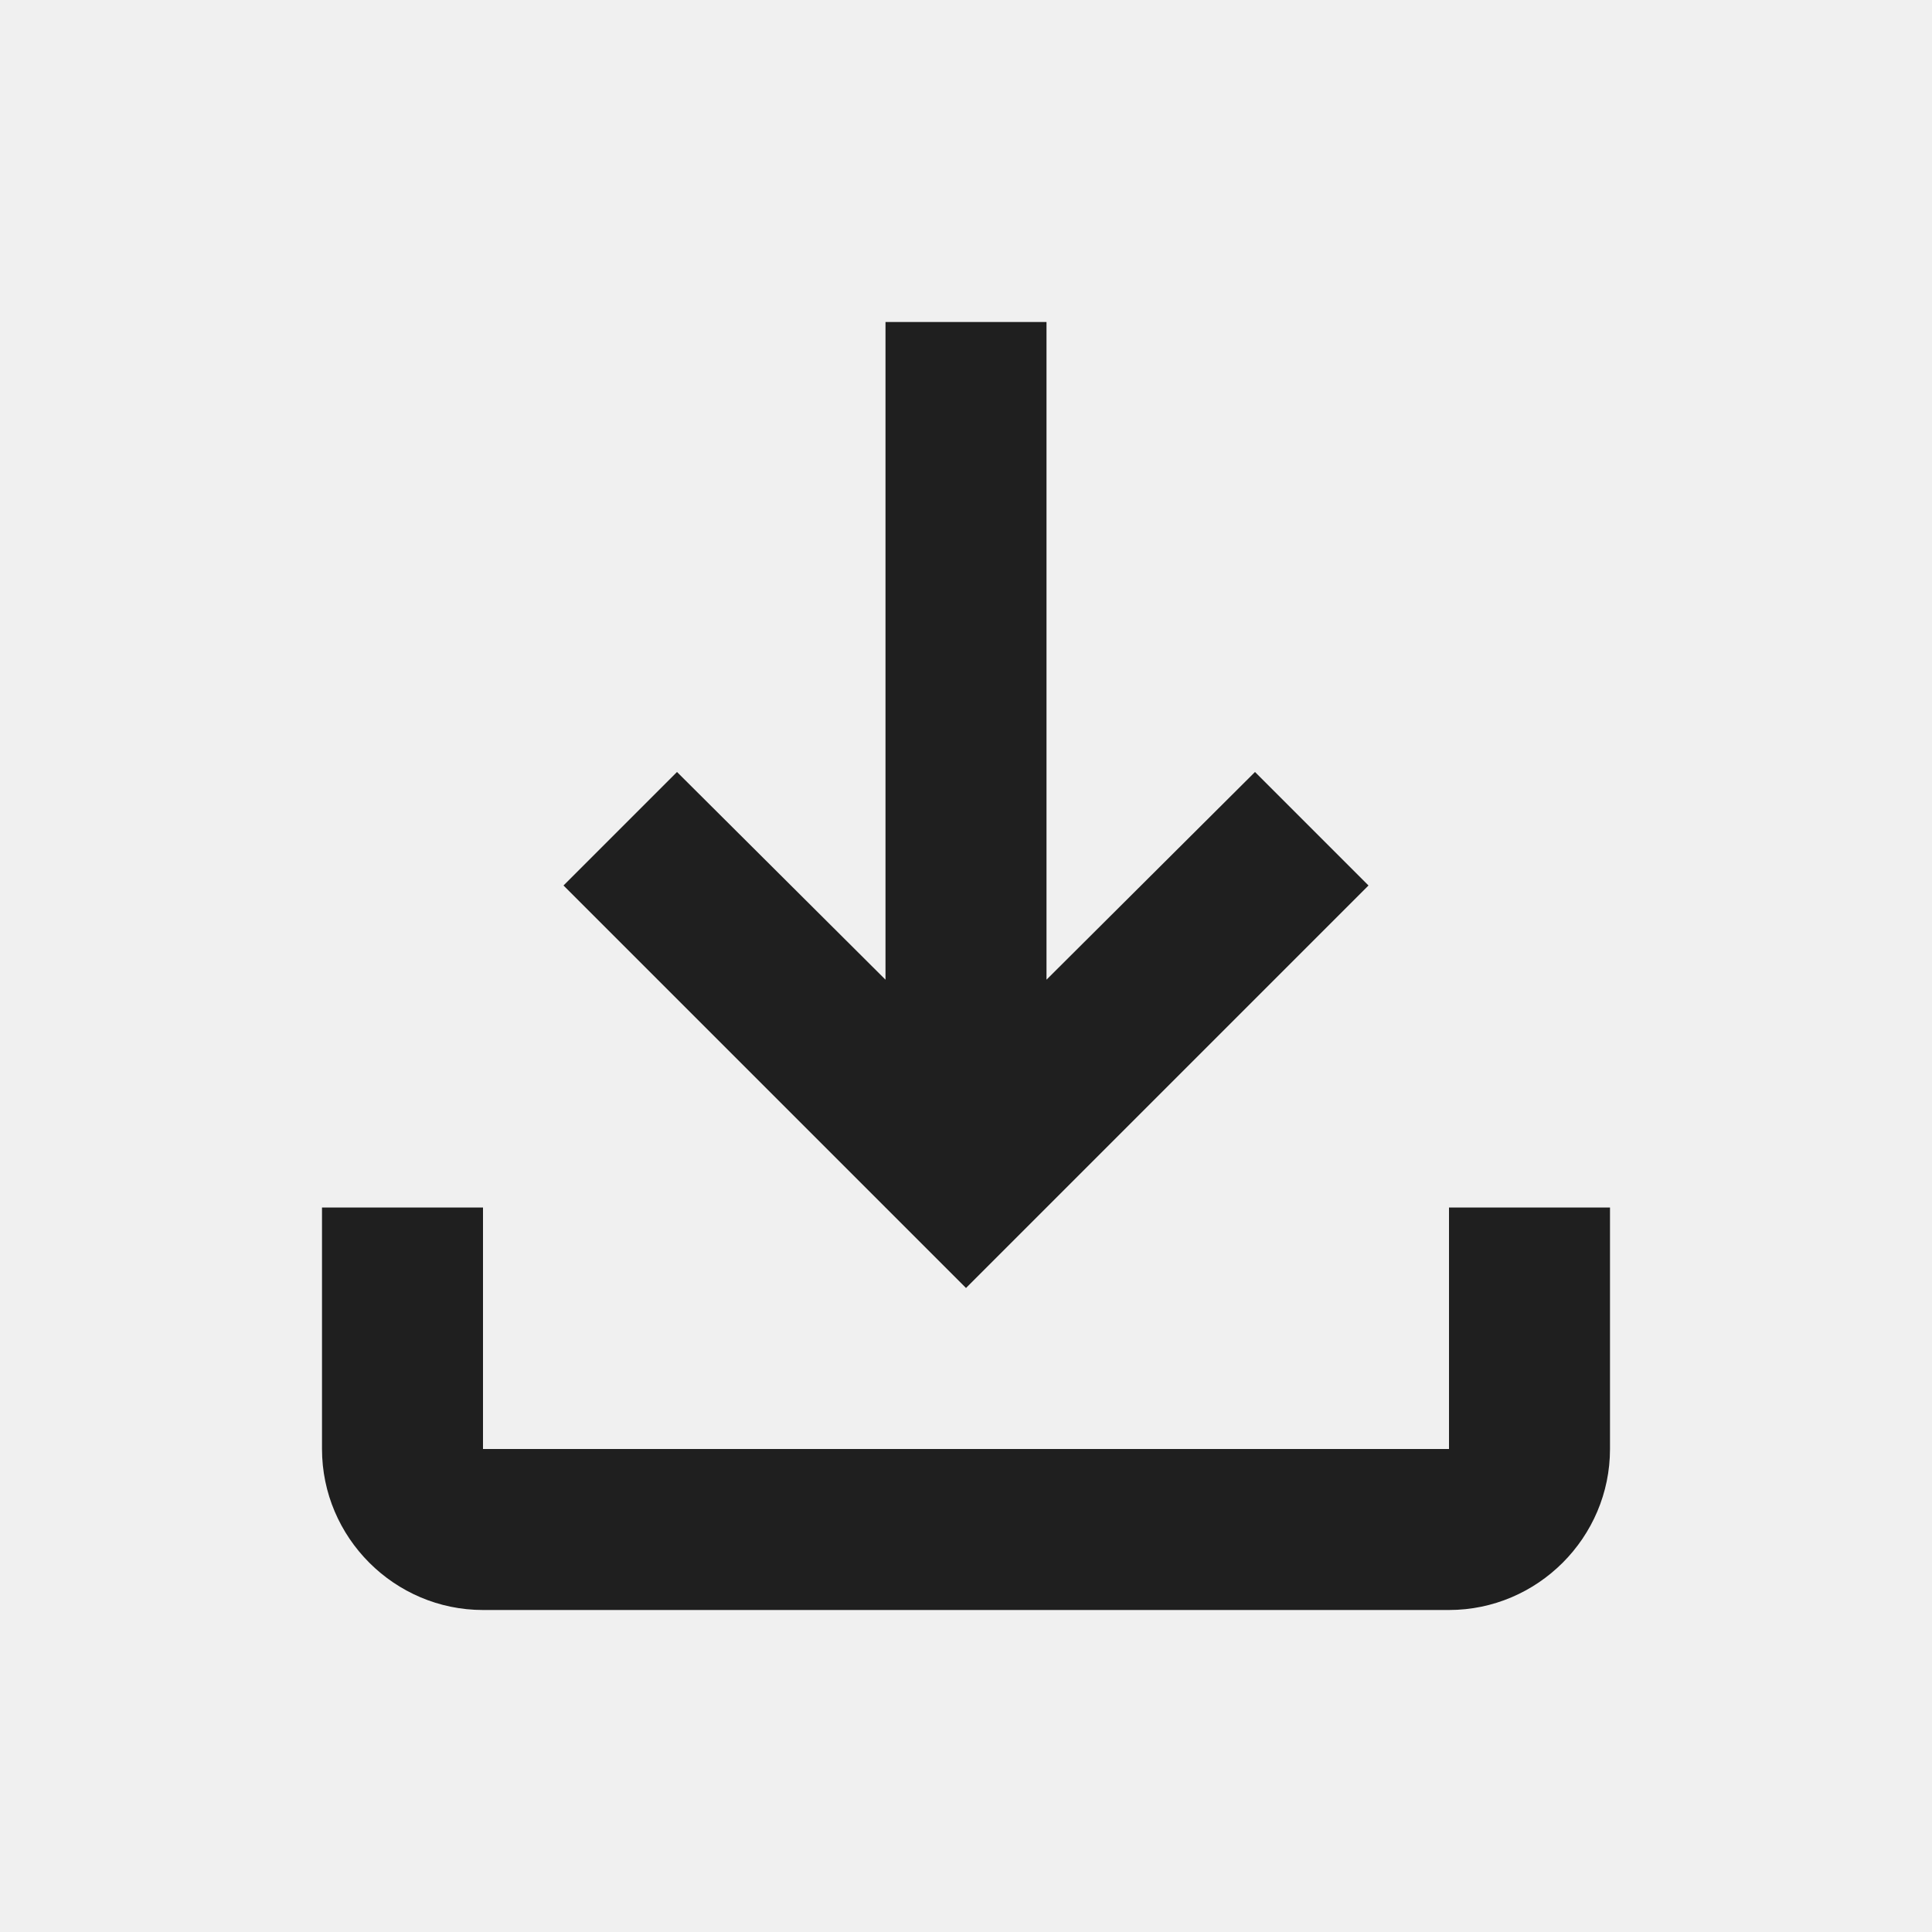
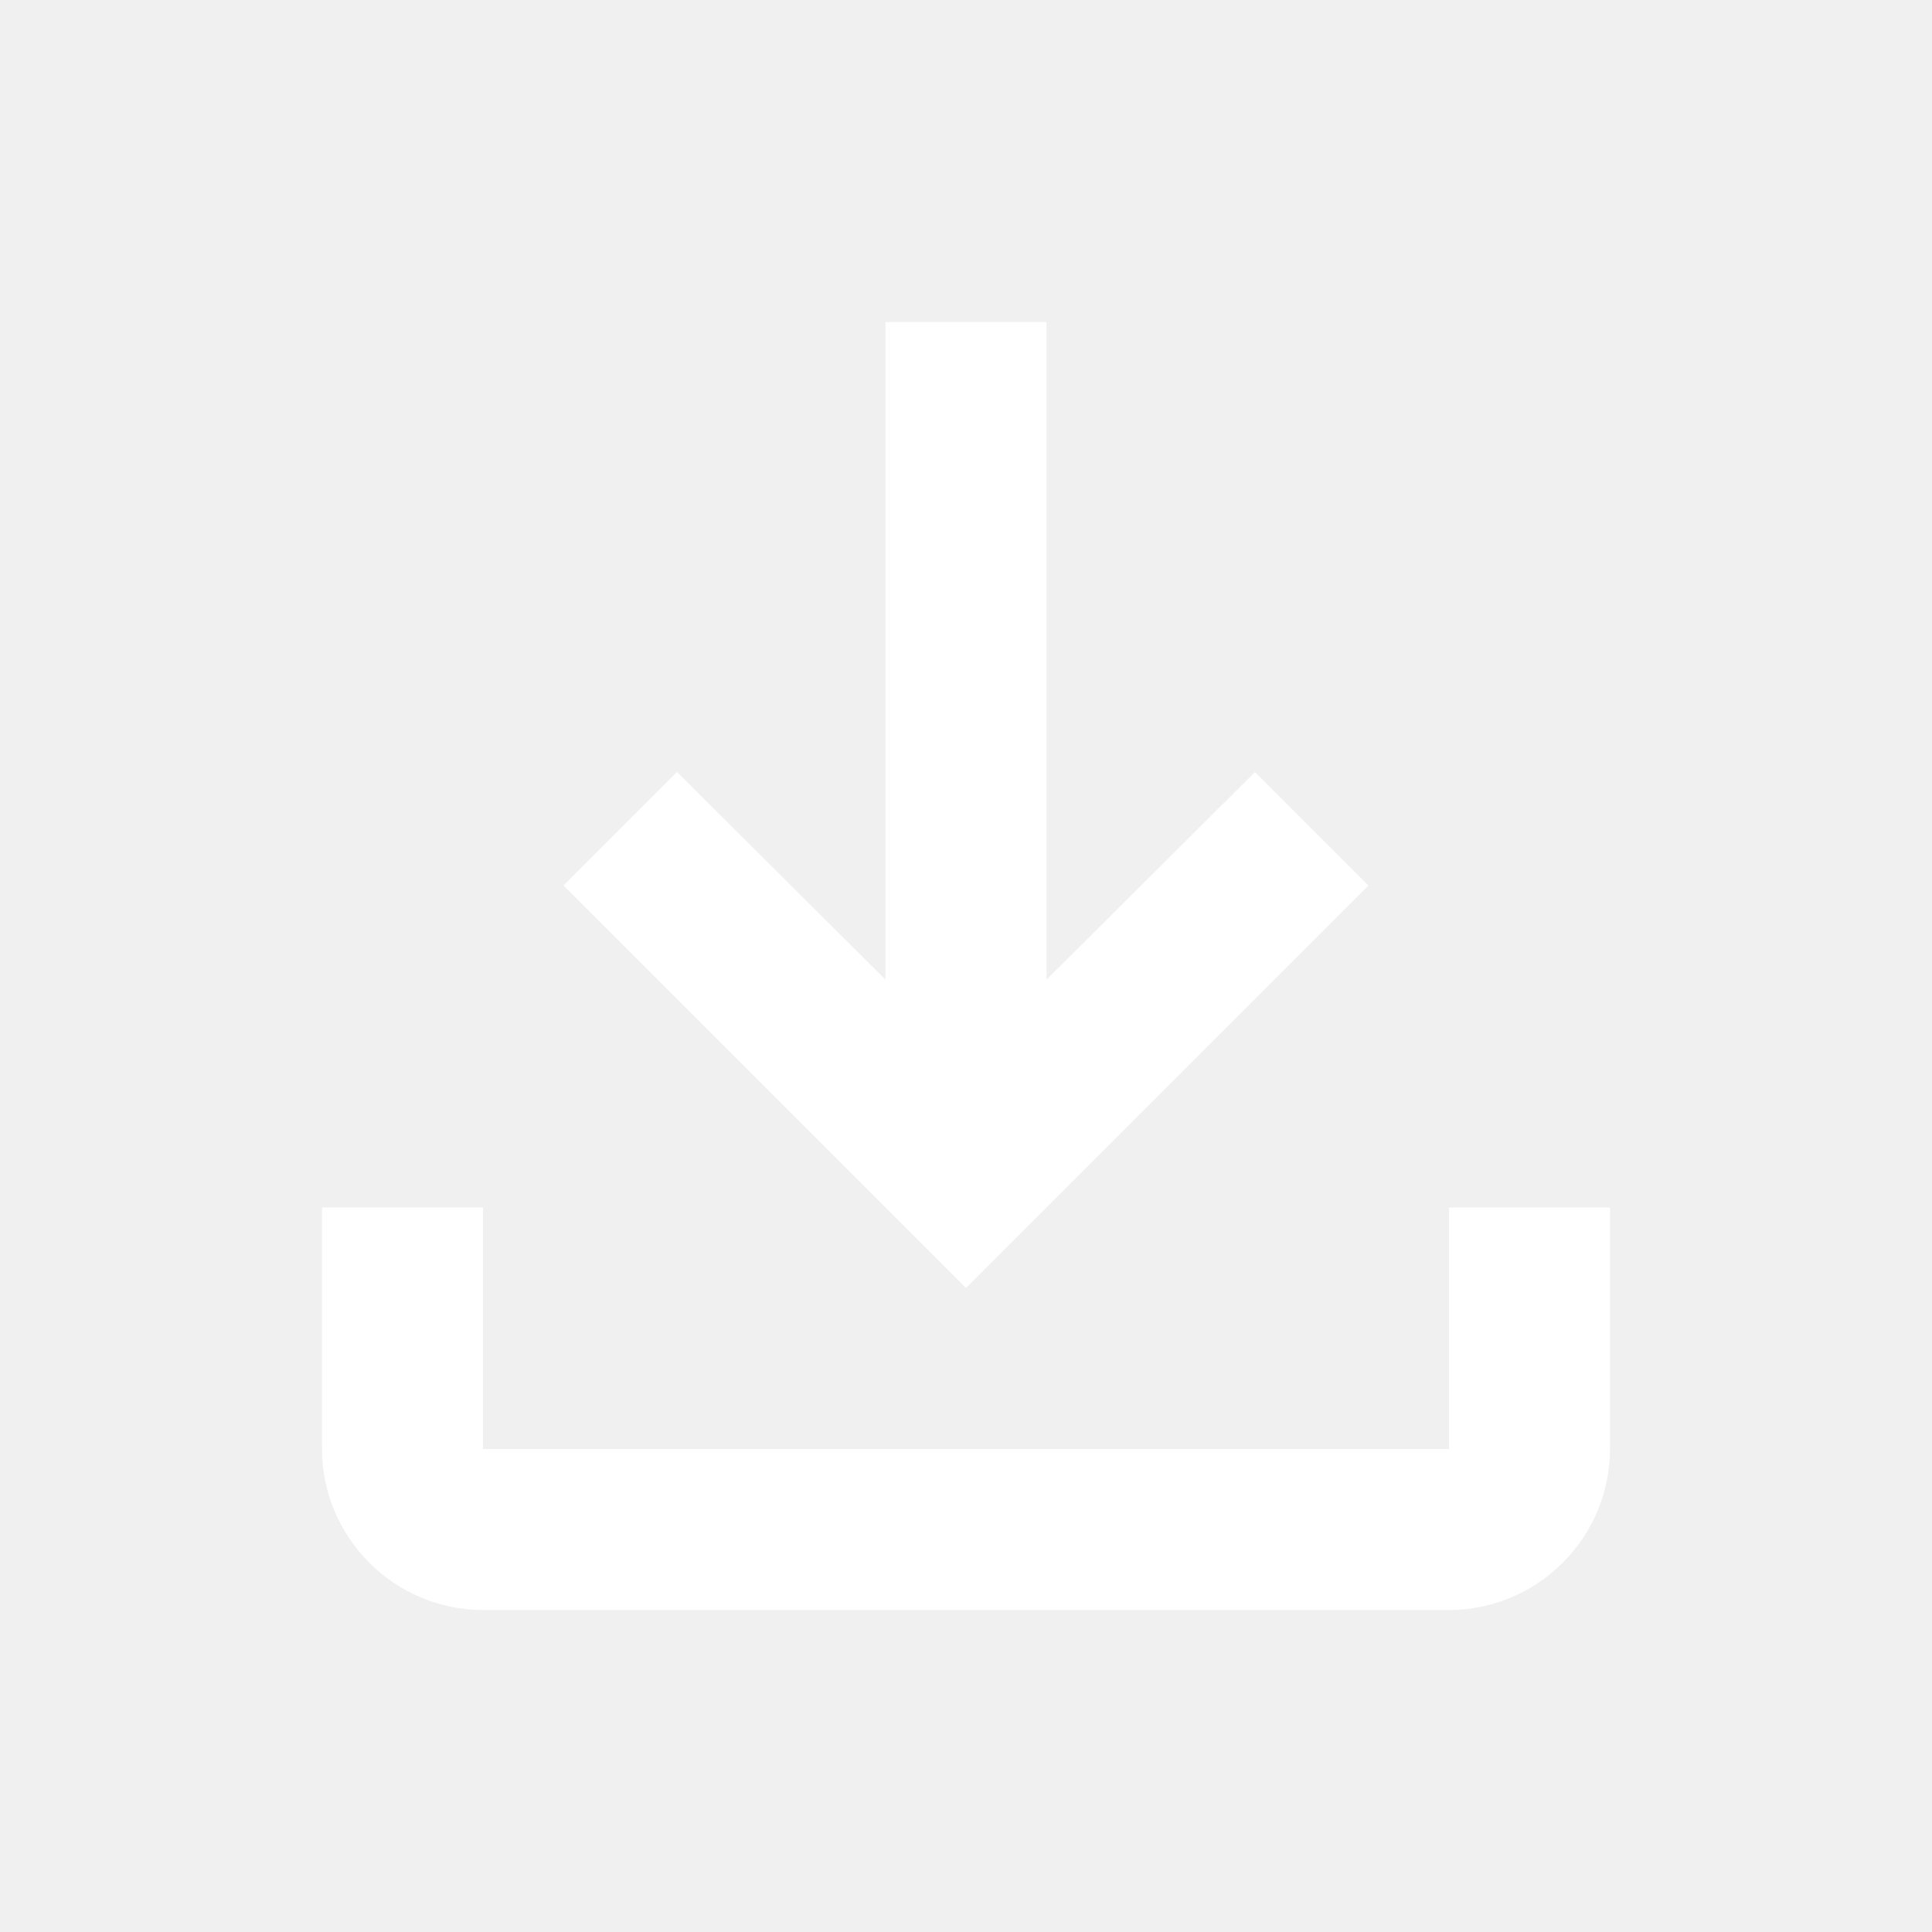
- <svg xmlns="http://www.w3.org/2000/svg" enable-background="new 0 0 24 24" fill="#000000DE" height="36" viewBox="0 0 24 24" width="36">
+ <svg xmlns="http://www.w3.org/2000/svg" enable-background="new 0 0 24 24" fill="#FFFFFF" height="36" viewBox="0 0 24 24" width="36">
  <g>
    <rect fill="none" height="24" width="24" />
  </g>
  <g>
    <path d="M18,15v3H6v-3H4v3c0,1.1,0.9,2,2,2h12c1.1,0,2-0.9,2-2v-3H18z M17,11l-1.41-1.41L13,12.17V4h-2v8.17L8.41,9.59L7,11l5,5 L17,11z" />
  </g>
</svg>
